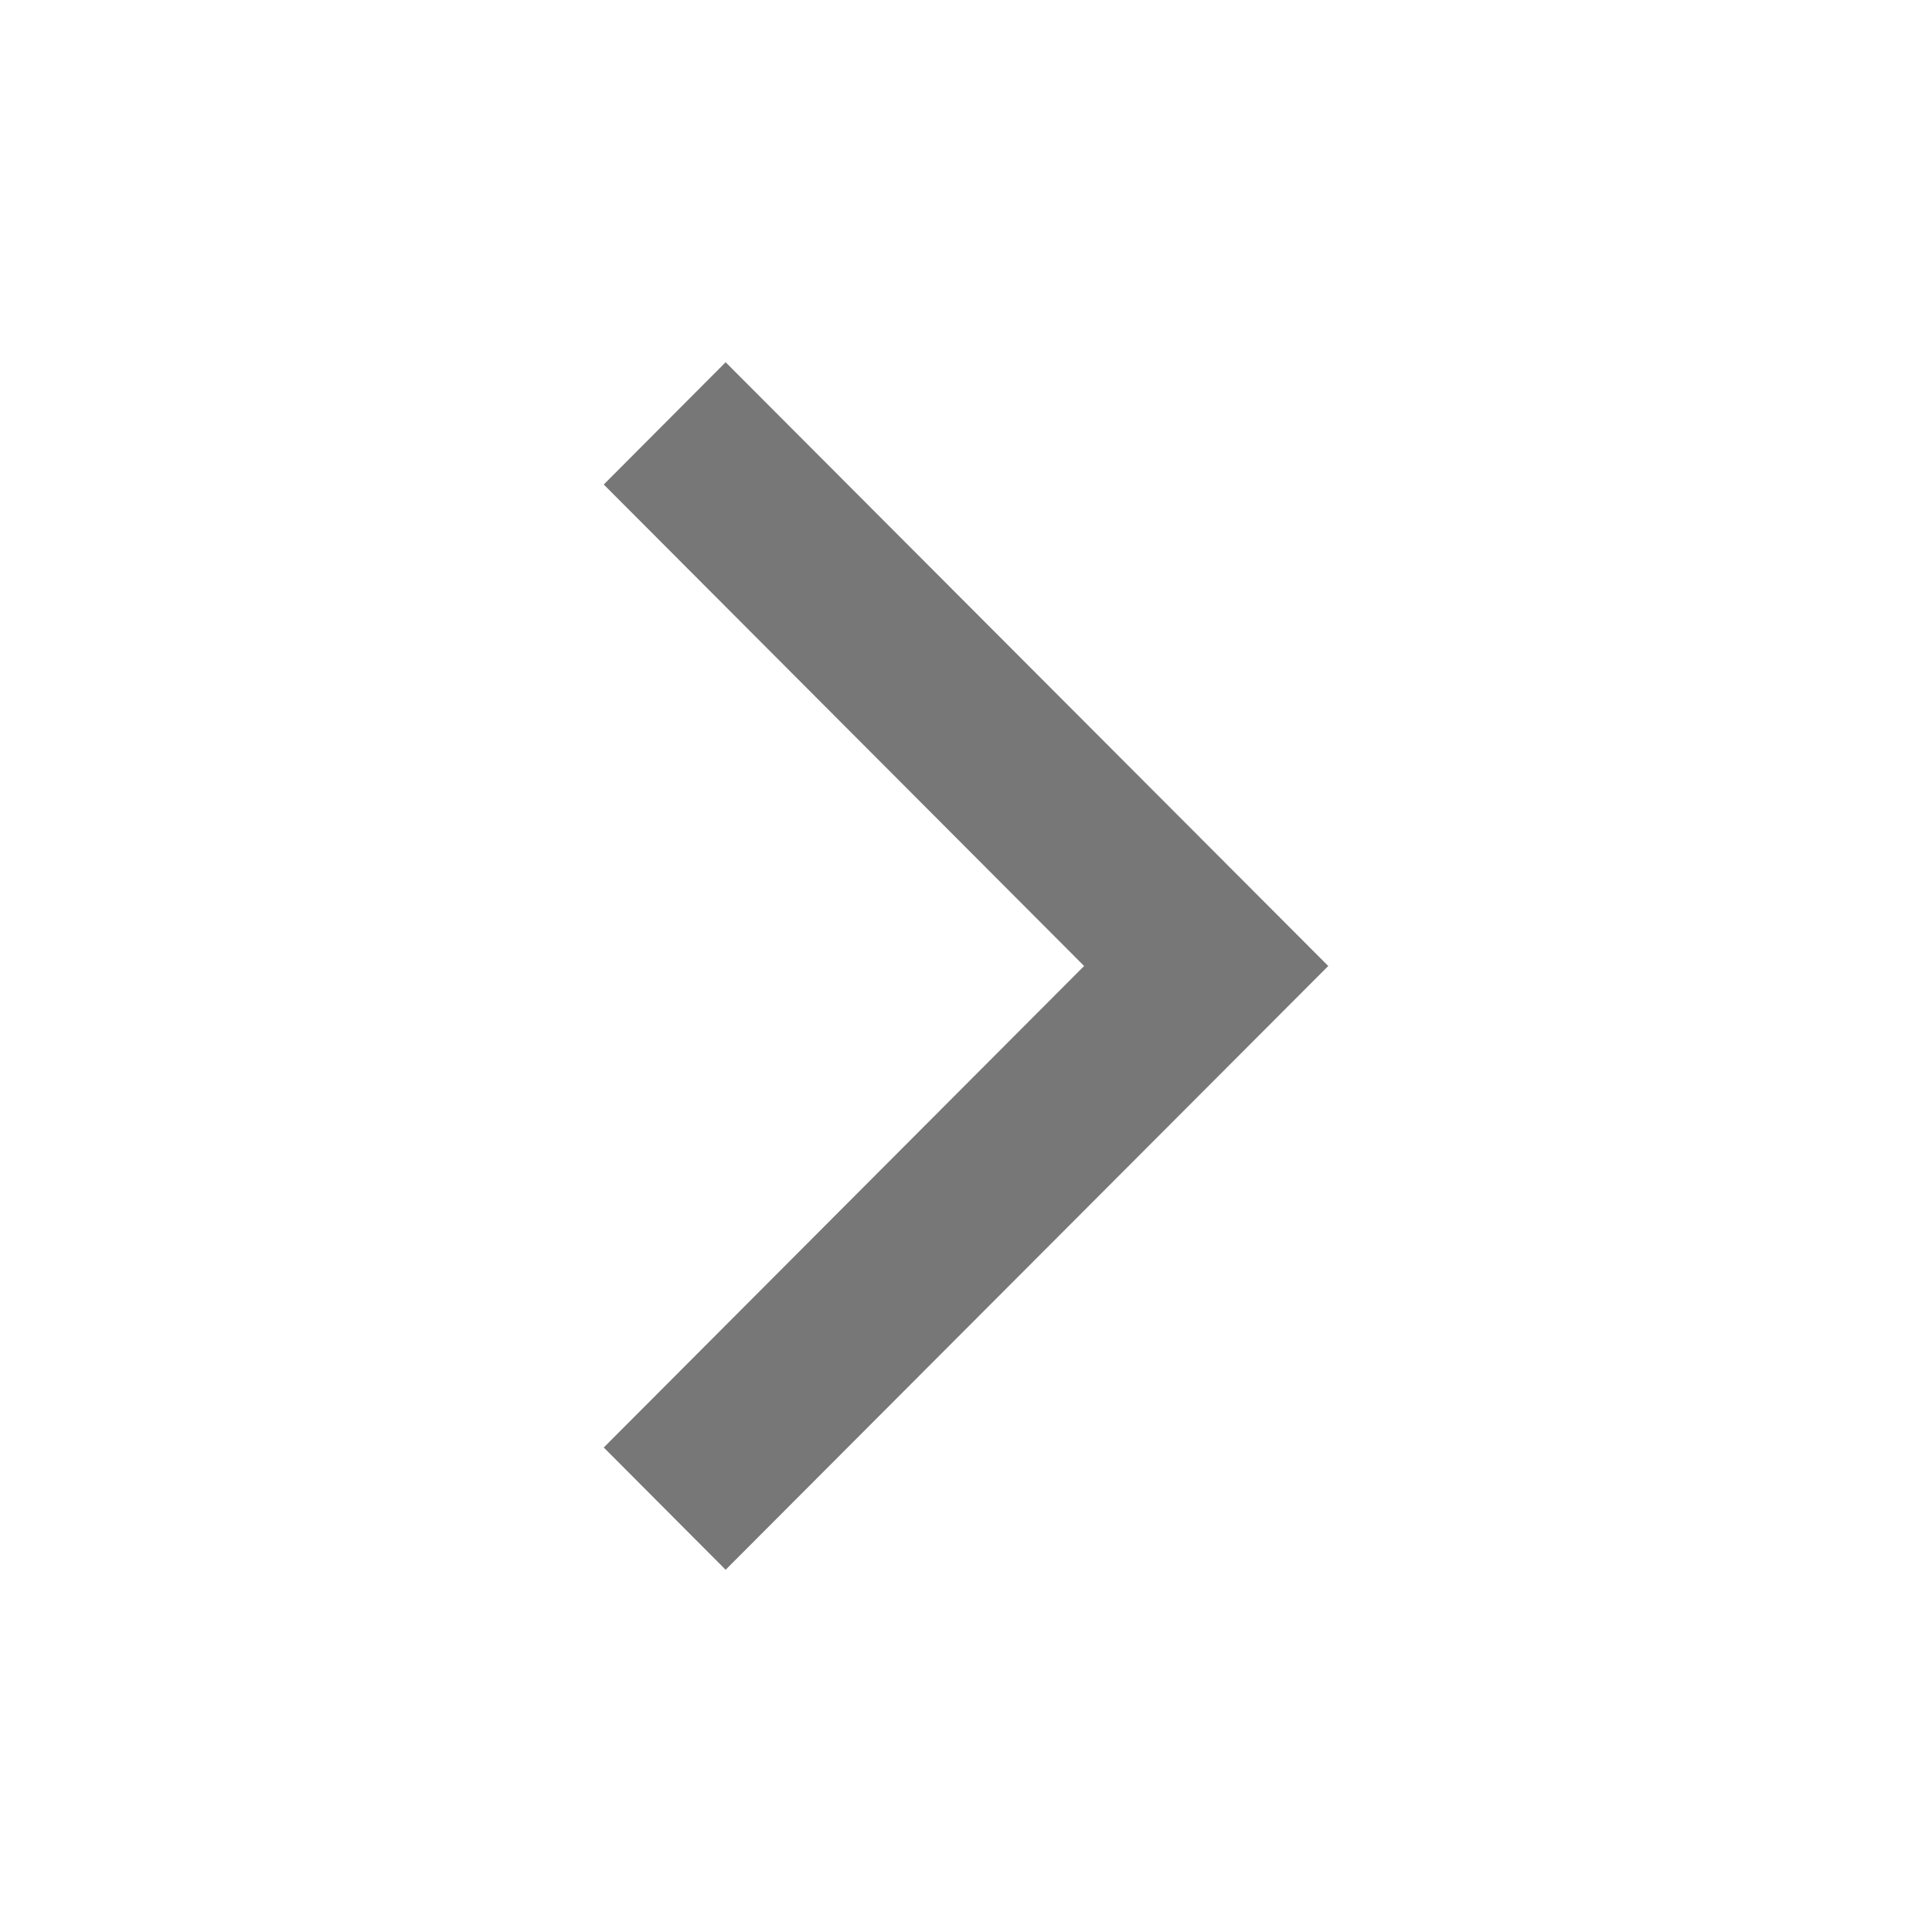
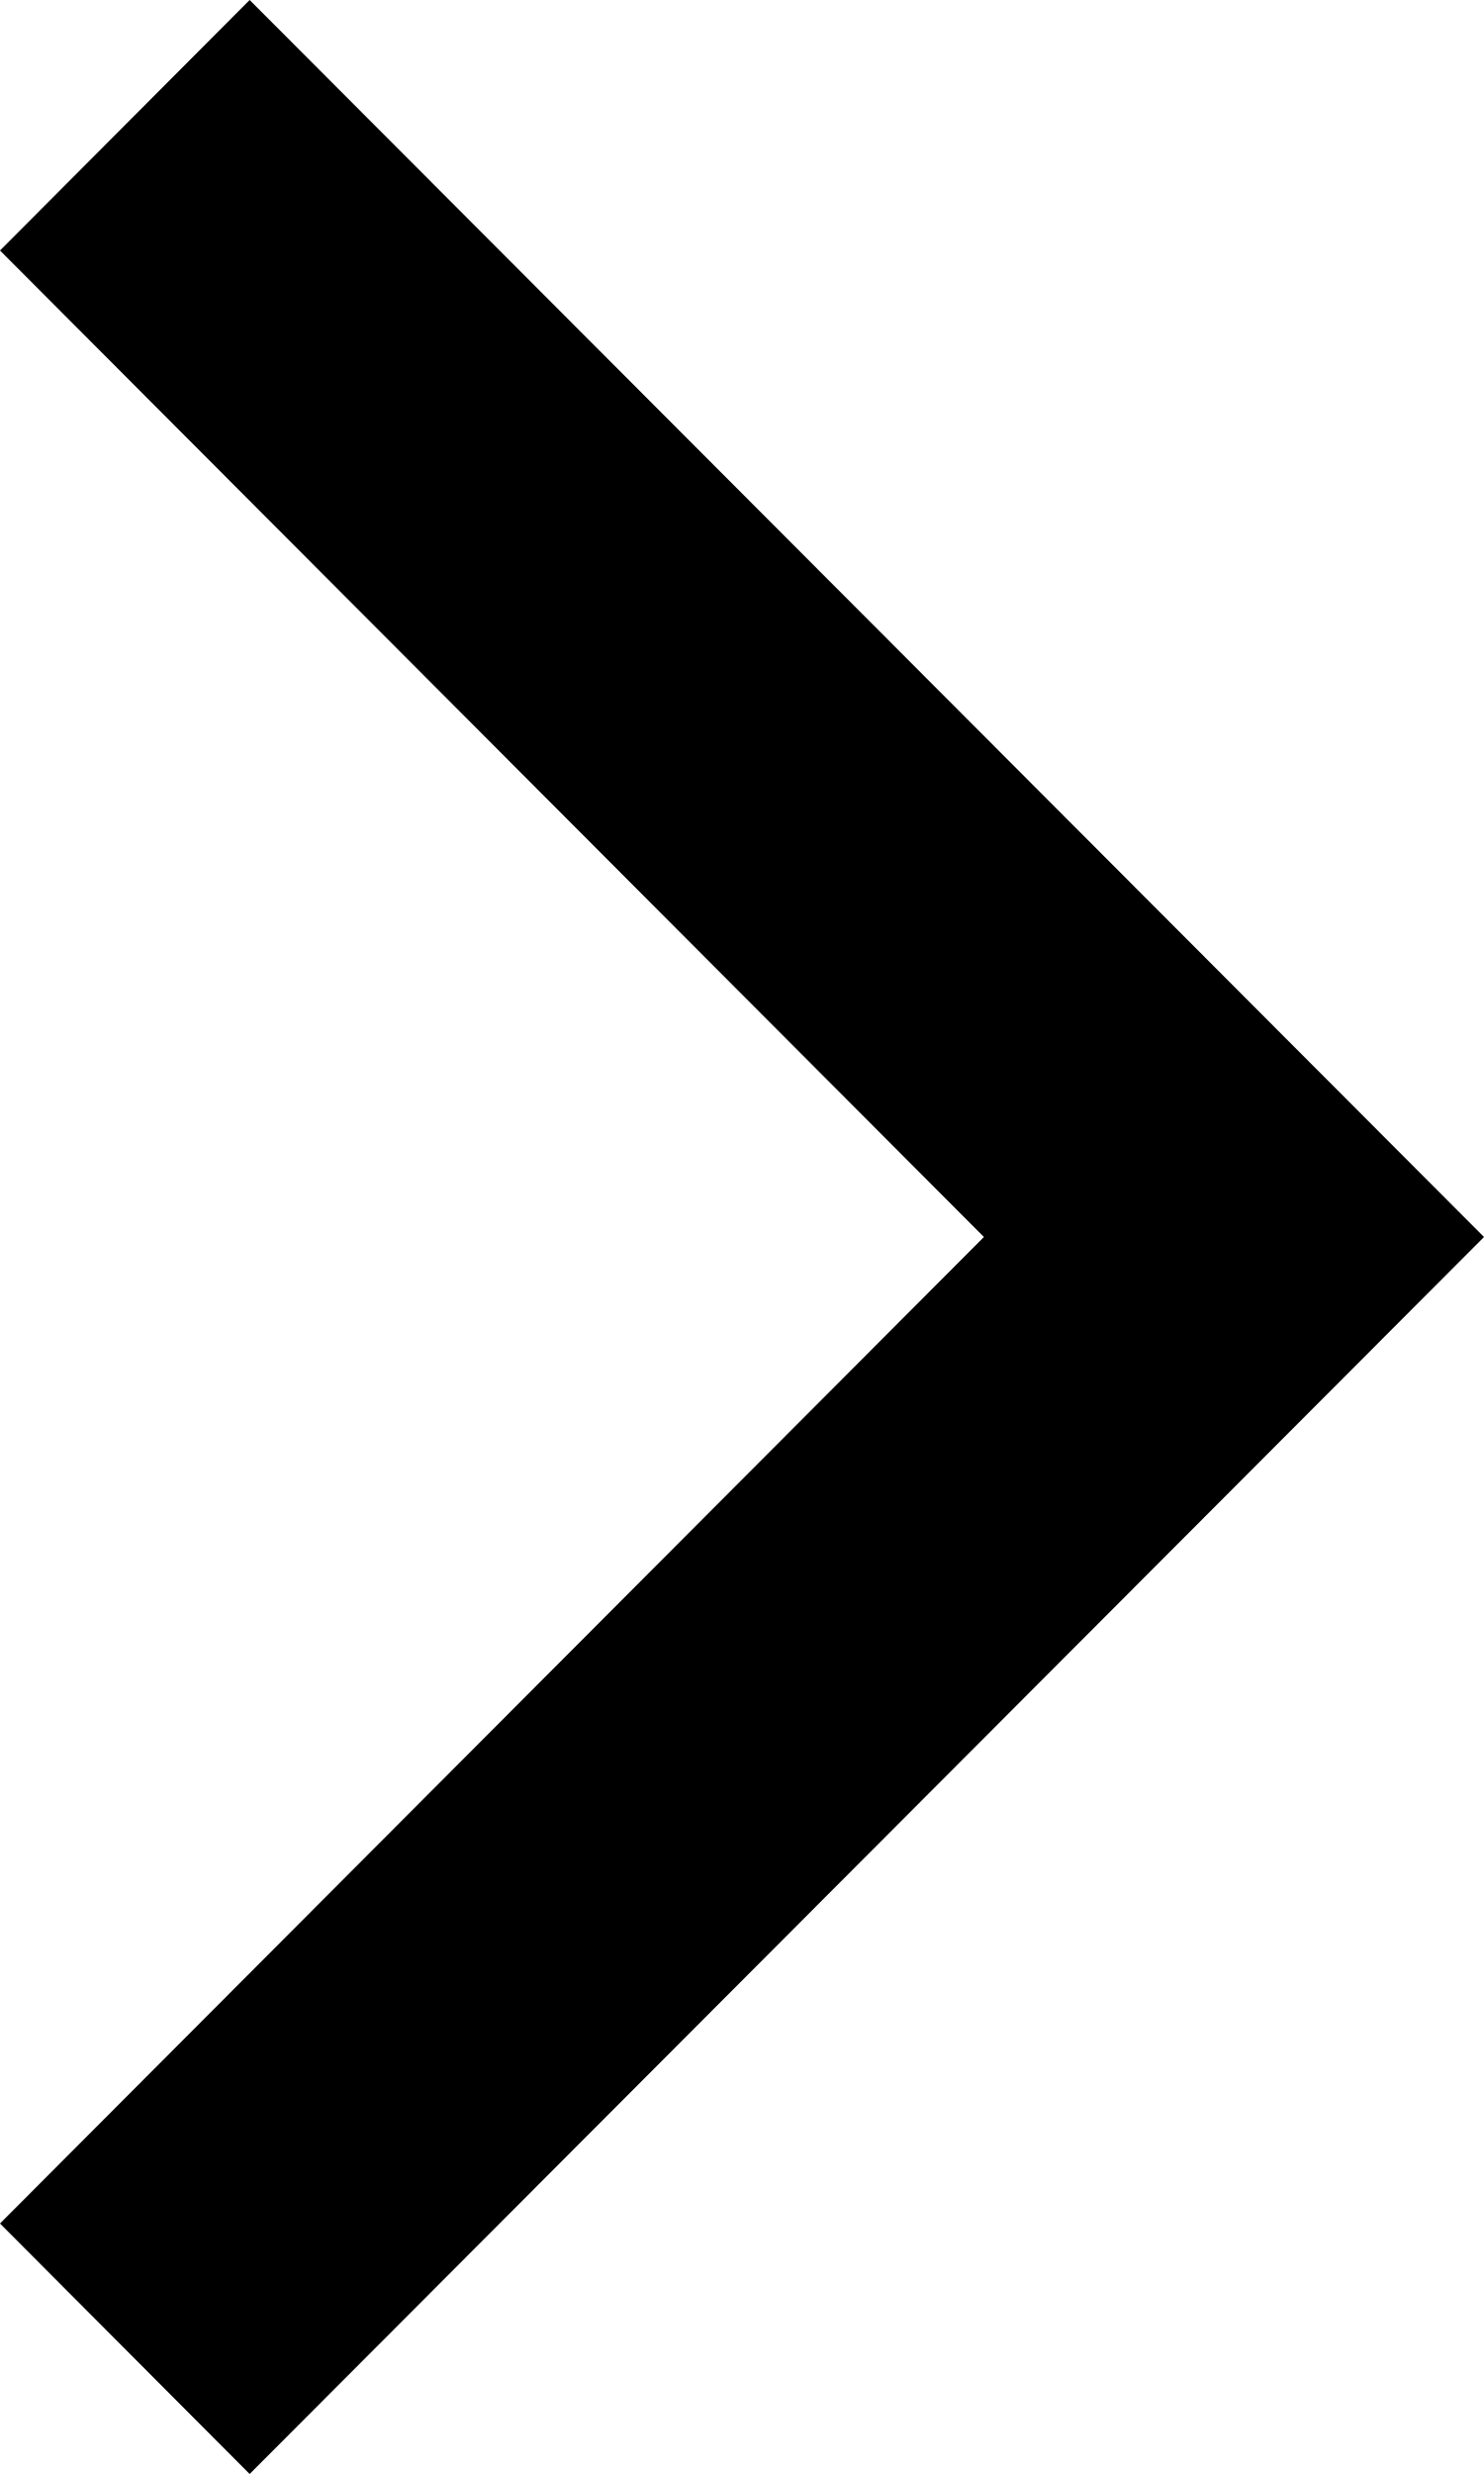
- <svg xmlns="http://www.w3.org/2000/svg" version="1.1" id="Layer_1" x="0px" y="0px" fill="#777" width="512px" height="512px" viewBox="0 0 512 512" style="enable-background:new 0 0 512 512;" xml:space="preserve">
-   <polygon points="160,128.4 192.3,96 352,256 352,256 352,256 192.3,416 160,383.6 287.3,256 " />
+ <svg xmlns="http://www.w3.org/2000/svg" version="1.1" x="0" y="0" width="192" height="320" viewBox="0, 0, 192, 320">
+   <g id="Layer_1">
+     <path d="M0,32.4 L32.3,0 L192,160 L192,160 L192,160 L32.3,320 L0,287.6 L127.3,160 z" fill="#000000" />
+   </g>
</svg>
